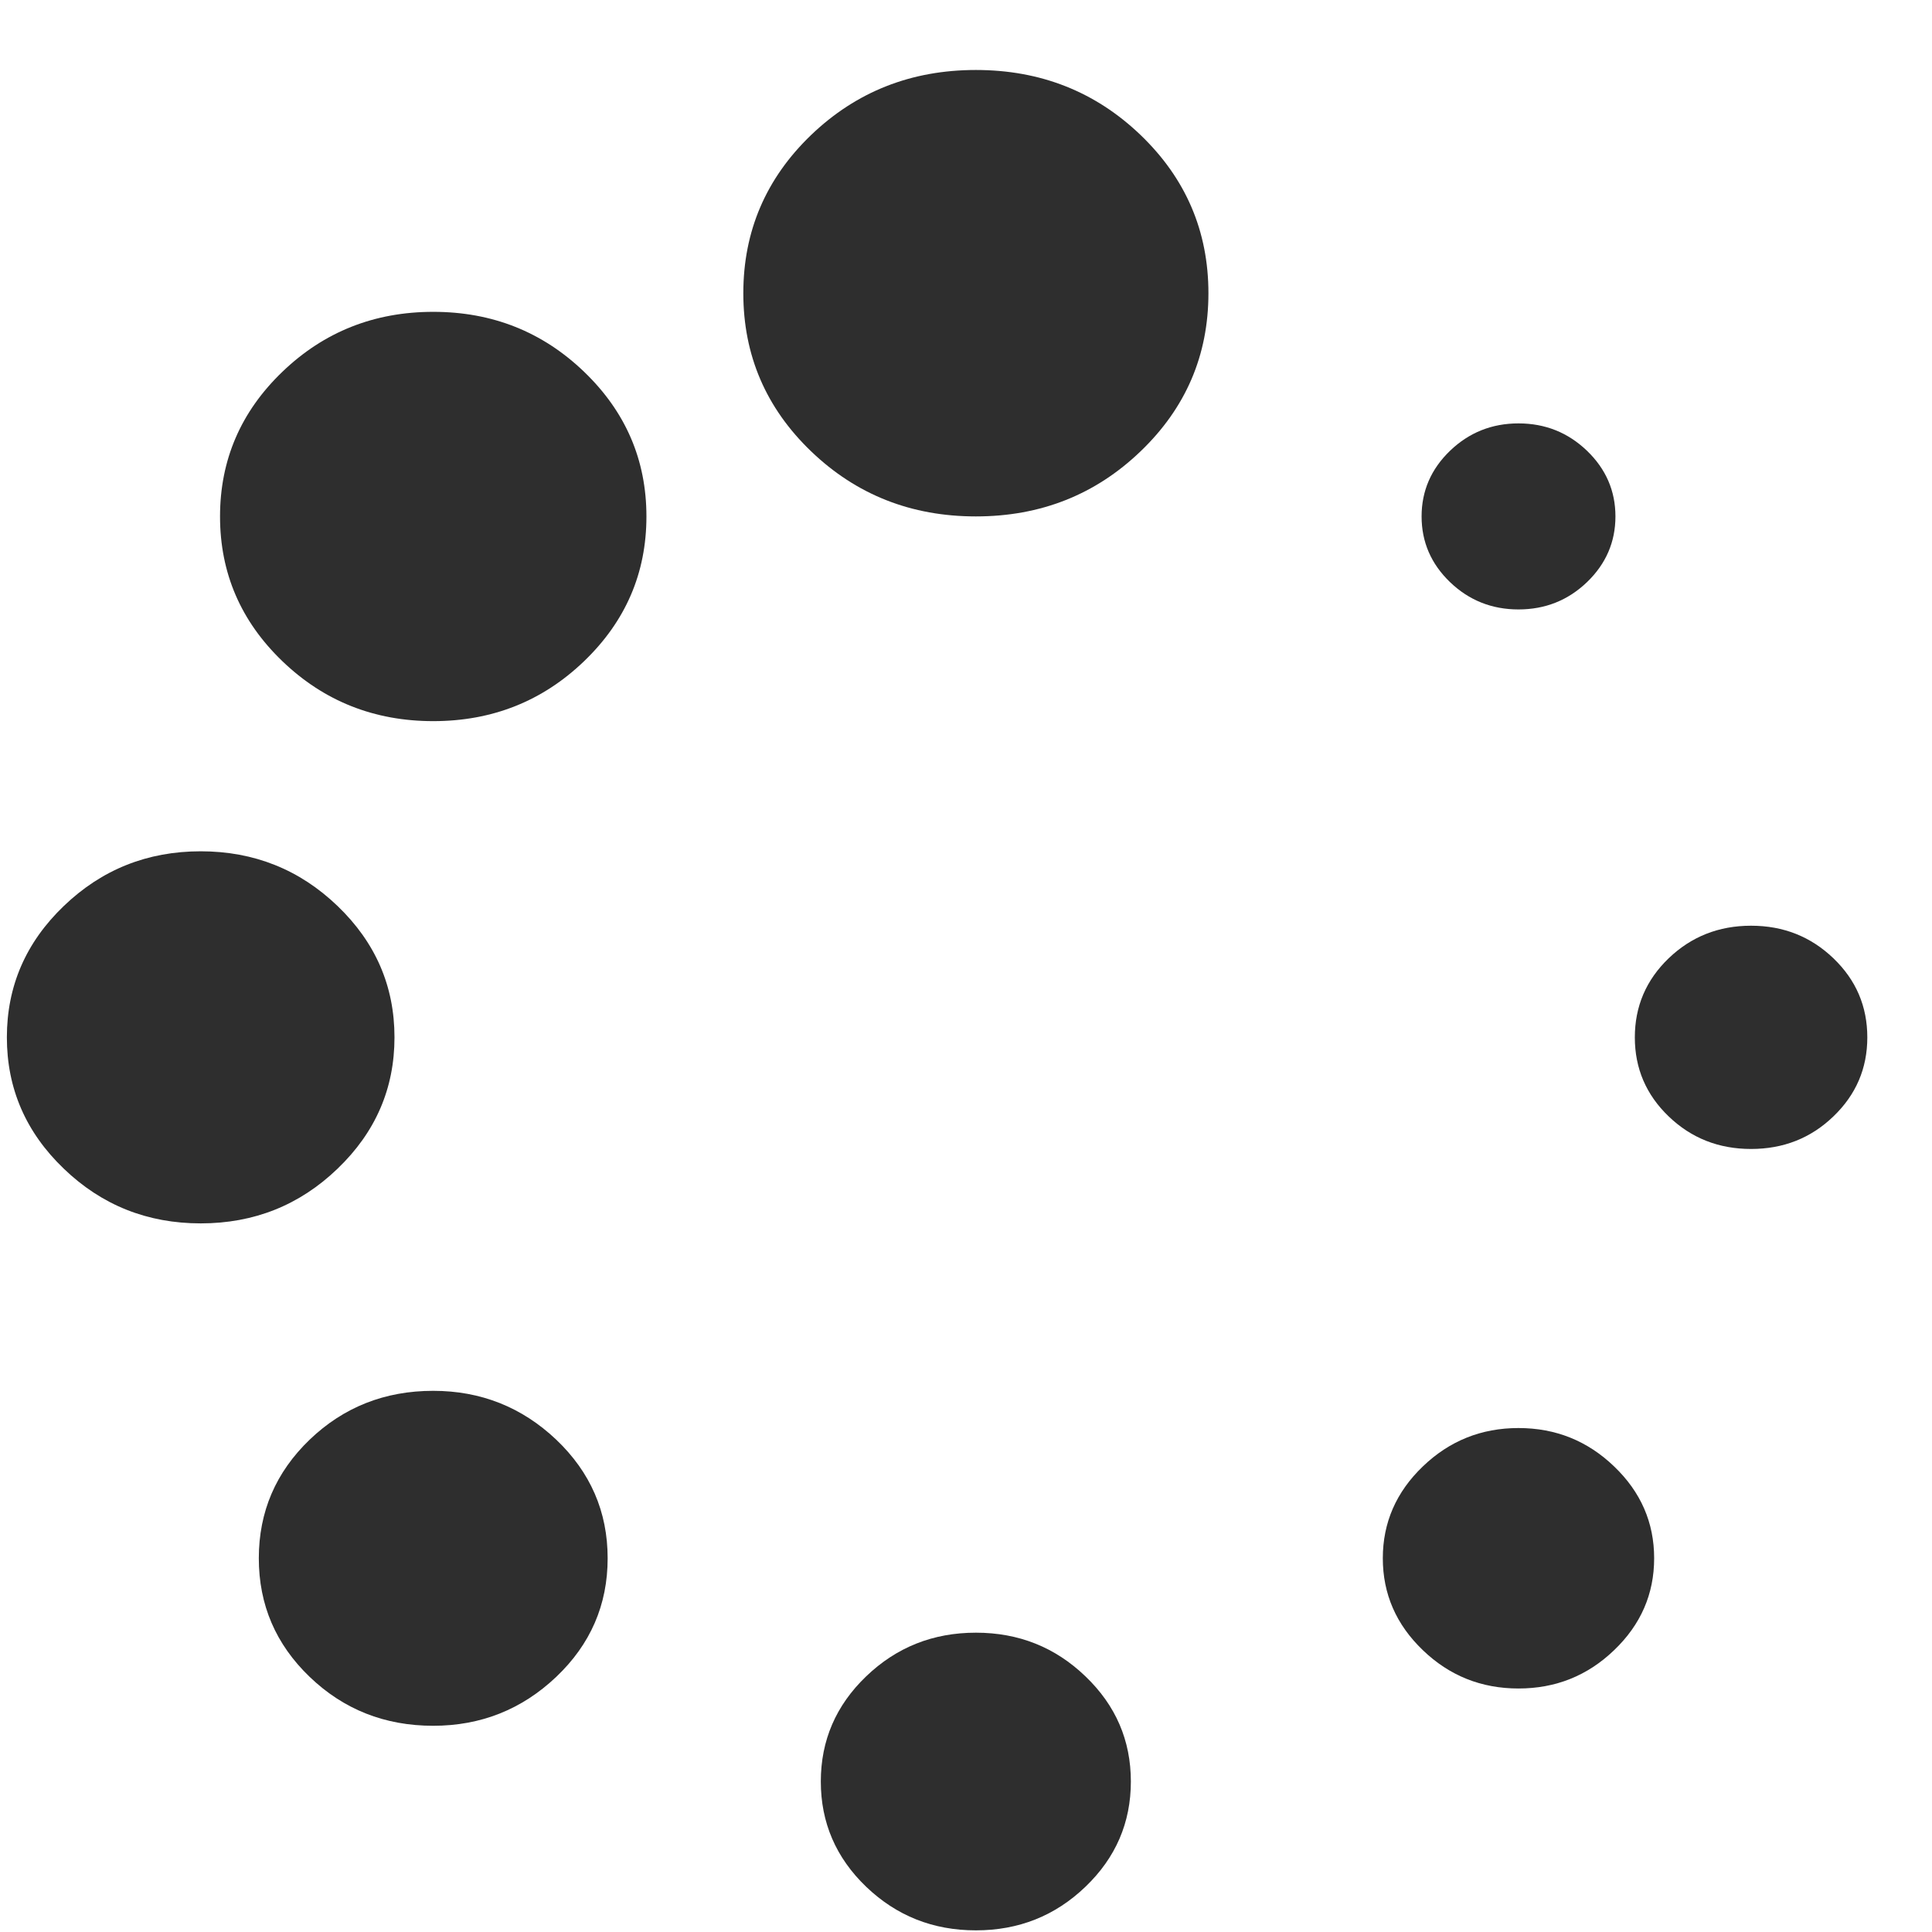
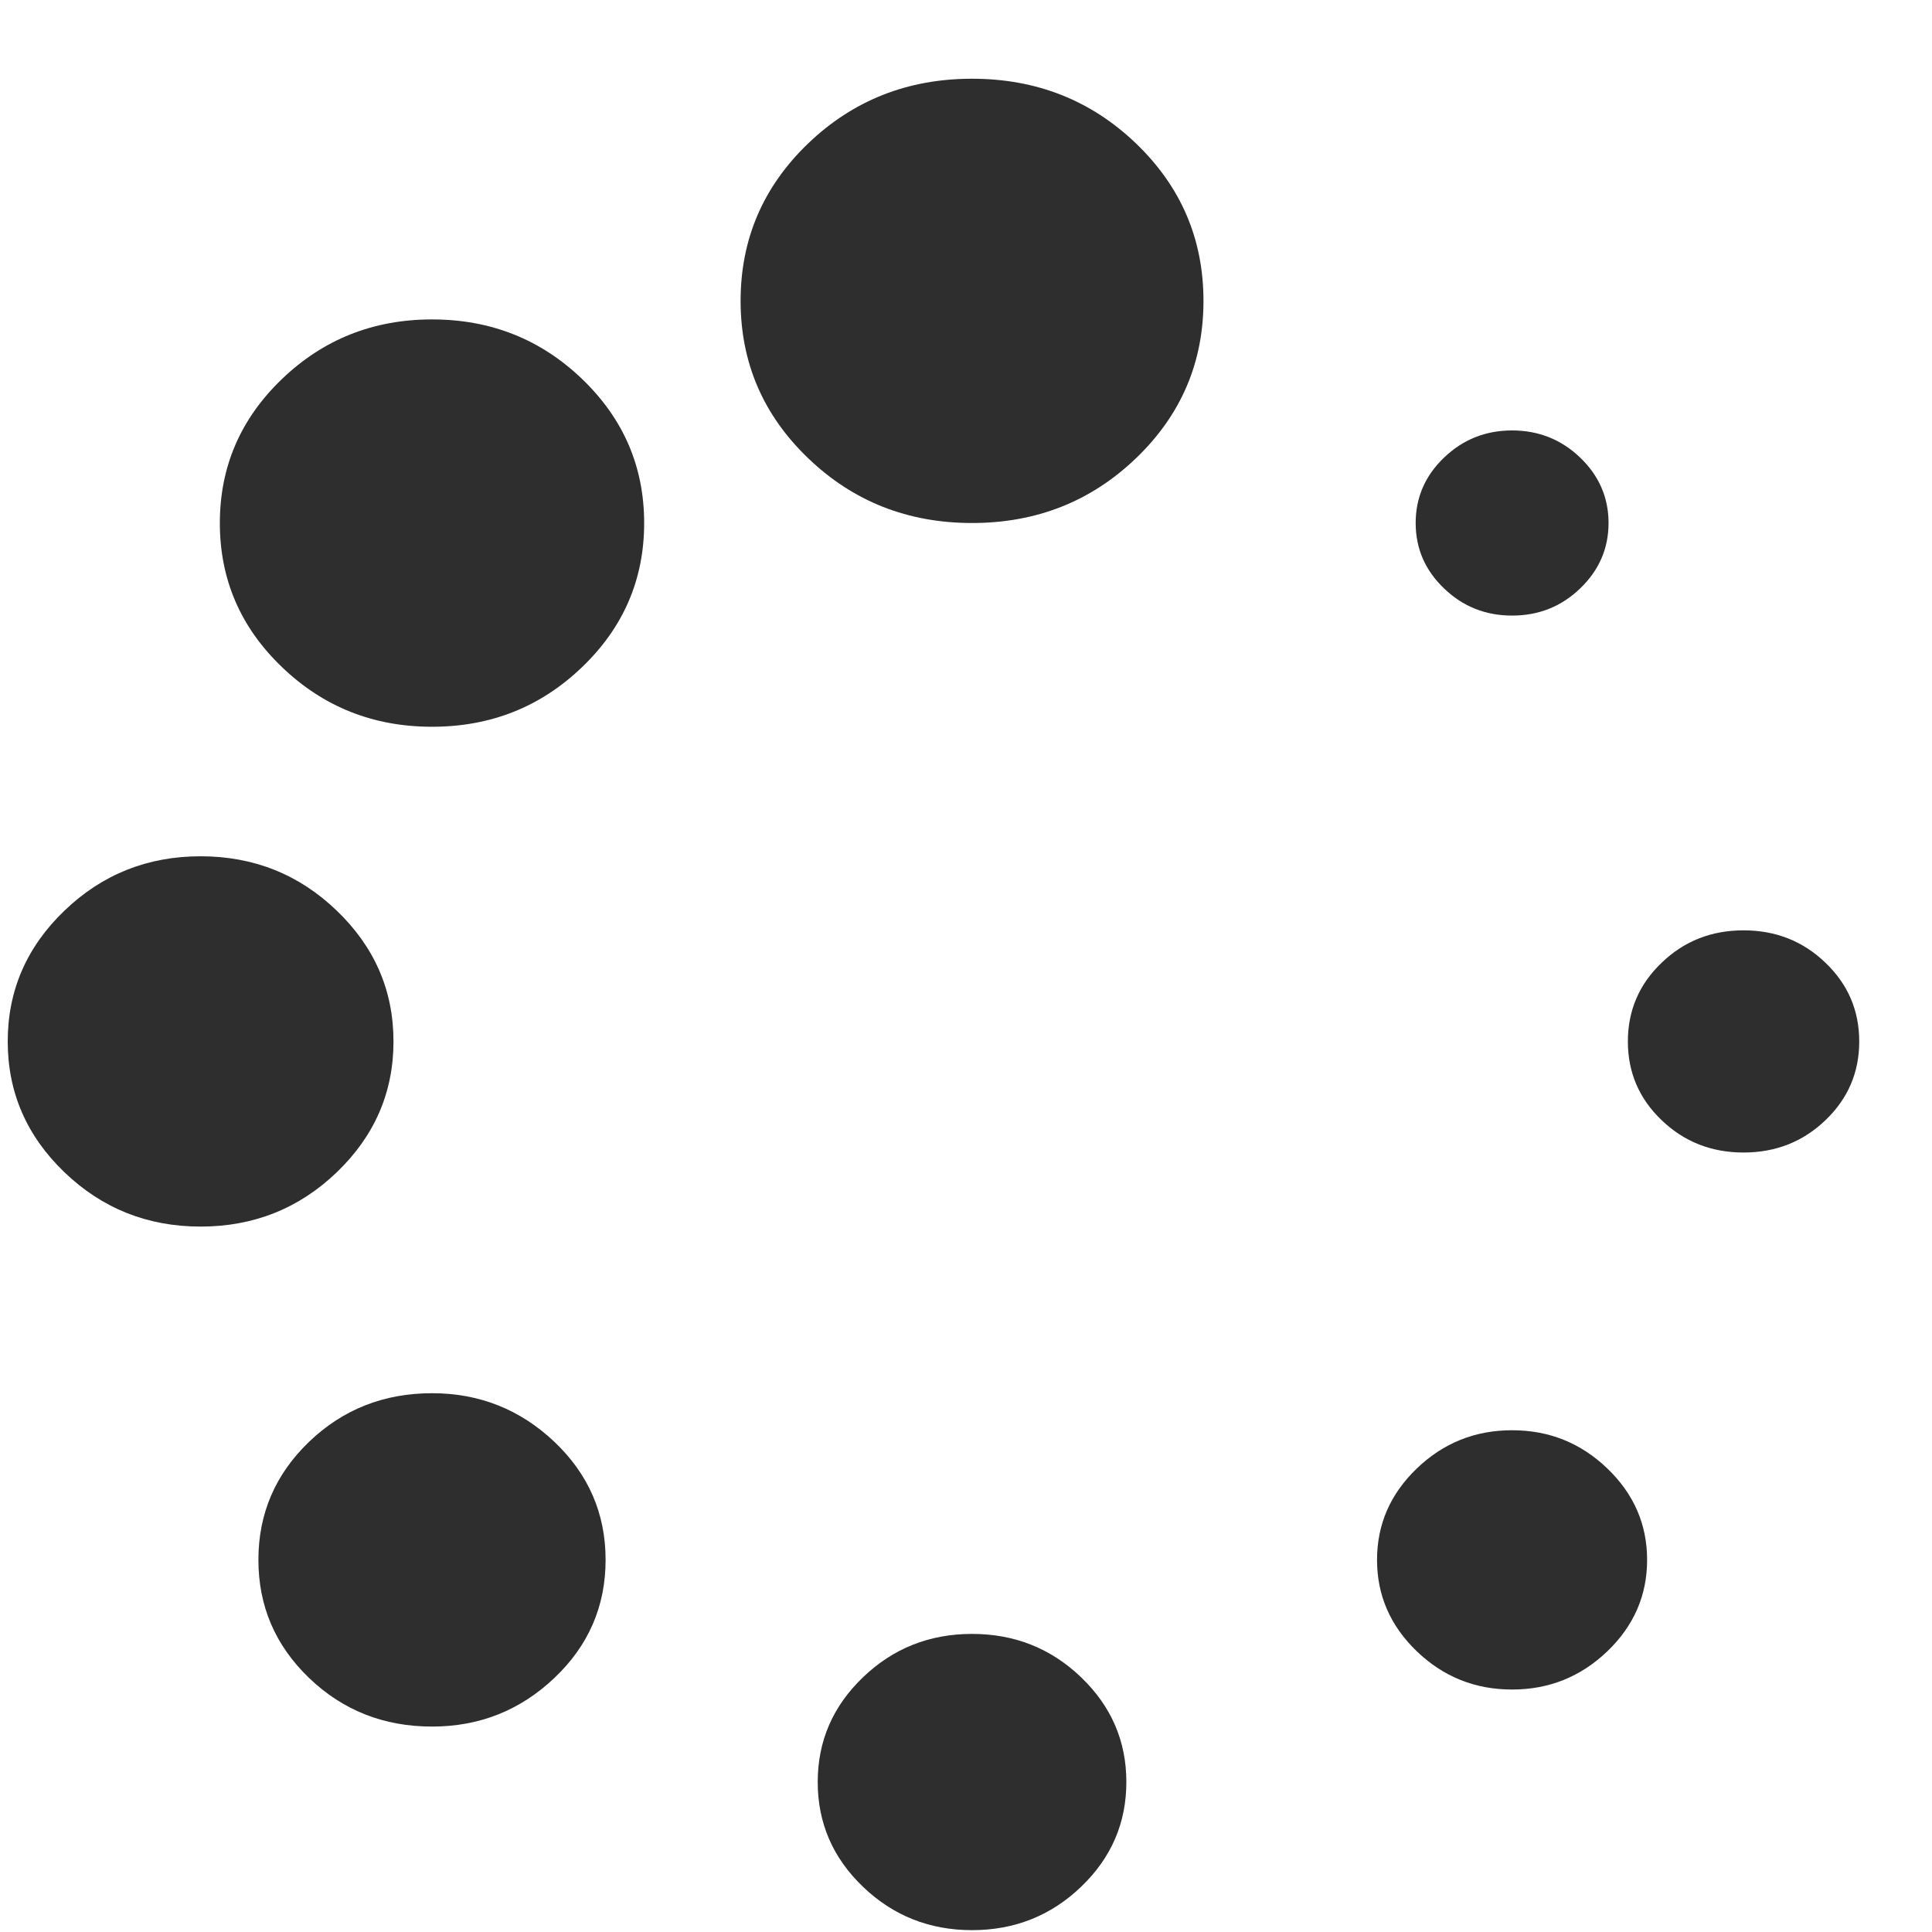
- <svg xmlns="http://www.w3.org/2000/svg" width="27" height="27" viewBox="0 0 27 27" fill="none">
-   <path d="M6.054 19.437C5.377 19.437 4.802 19.665 4.328 20.119C3.854 20.575 3.617 21.127 3.617 21.777C3.617 22.428 3.854 22.98 4.328 23.435C4.802 23.89 5.377 24.118 6.054 24.118C6.72 24.118 7.293 23.89 7.773 23.435C8.252 22.98 8.492 22.428 8.492 21.777C8.492 21.127 8.252 20.575 7.773 20.119C7.293 19.665 6.72 19.437 6.054 19.437Z" fill="#2E2E2E" />
-   <path d="M5.513 14.497C5.513 13.782 5.248 13.171 4.717 12.661C4.187 12.152 3.549 11.897 2.805 11.897C2.06 11.897 1.422 12.152 0.892 12.661C0.361 13.17 0.096 13.782 0.096 14.497C0.096 15.212 0.361 15.824 0.892 16.333C1.422 16.843 2.06 17.097 2.805 17.097C3.549 17.097 4.187 16.843 4.717 16.333C5.248 15.824 5.513 15.212 5.513 14.497Z" fill="#2E2E2E" />
-   <path d="M21.221 8.517C21.594 8.517 21.913 8.39 22.178 8.136C22.443 7.881 22.576 7.575 22.576 7.217C22.576 6.86 22.443 6.554 22.178 6.299C21.913 6.045 21.594 5.917 21.221 5.917C20.849 5.917 20.53 6.045 20.265 6.299C20 6.554 19.867 6.86 19.867 7.217C19.867 7.575 20 7.881 20.265 8.136C20.53 8.39 20.849 8.517 21.221 8.517Z" fill="#2E2E2E" />
-   <path d="M6.055 4.358C5.231 4.358 4.528 4.637 3.947 5.195C3.366 5.753 3.075 6.427 3.075 7.218C3.075 8.009 3.366 8.683 3.947 9.241C4.528 9.799 5.231 10.078 6.055 10.078C6.878 10.078 7.581 9.799 8.162 9.241C8.743 8.683 9.034 8.009 9.034 7.218C9.034 6.427 8.743 5.753 8.162 5.195C7.581 4.637 6.878 4.358 6.055 4.358Z" fill="#2E2E2E" />
-   <path d="M25.622 13.392C25.306 13.089 24.923 12.937 24.471 12.937C24.02 12.937 23.636 13.089 23.32 13.392C23.005 13.695 22.847 14.064 22.847 14.498C22.847 14.931 23.005 15.3 23.32 15.602C23.636 15.906 24.02 16.057 24.471 16.057C24.923 16.057 25.307 15.906 25.622 15.602C25.938 15.299 26.096 14.931 26.096 14.498C26.096 14.064 25.939 13.696 25.622 13.392Z" fill="#2E2E2E" />
-   <path d="M21.221 19.957C20.702 19.957 20.256 20.136 19.884 20.494C19.512 20.851 19.325 21.279 19.325 21.777C19.325 22.276 19.512 22.704 19.884 23.061C20.256 23.419 20.702 23.597 21.221 23.597C21.74 23.597 22.186 23.419 22.558 23.061C22.931 22.704 23.117 22.276 23.117 21.777C23.117 21.279 22.931 20.851 22.558 20.494C22.186 20.136 21.74 19.957 21.221 19.957Z" fill="#2E2E2E" />
-   <path d="M13.638 22.817C13.04 22.817 12.529 23.02 12.105 23.427C11.682 23.833 11.471 24.323 11.471 24.897C11.471 25.471 11.682 25.962 12.105 26.368C12.529 26.774 13.039 26.977 13.638 26.977C14.236 26.977 14.746 26.774 15.169 26.368C15.593 25.962 15.804 25.471 15.804 24.897C15.804 24.323 15.593 23.833 15.169 23.427C14.746 23.02 14.236 22.817 13.638 22.817Z" fill="#2E2E2E" />
-   <path d="M13.638 0.978C12.735 0.978 11.967 1.281 11.335 1.887C10.704 2.494 10.388 3.231 10.388 4.098C10.388 4.964 10.704 5.701 11.335 6.307C11.967 6.914 12.735 7.217 13.638 7.217C14.541 7.217 15.308 6.914 15.94 6.307C16.572 5.701 16.888 4.964 16.888 4.098C16.888 3.231 16.572 2.494 15.94 1.887C15.308 1.281 14.541 0.978 13.638 0.978Z" fill="#2E2E2E" />
+ <svg xmlns="http://www.w3.org/2000/svg" width="24" height="24" viewBox="0 0 24 24" fill="none">
+   <path d="M5.367 17.307C4.768 17.307 4.259 17.508 3.839 17.911C3.42 18.314 3.21 18.802 3.21 19.377C3.21 19.953 3.42 20.441 3.839 20.844C4.259 21.247 4.768 21.448 5.367 21.448C5.956 21.448 6.462 21.247 6.887 20.844C7.311 20.442 7.523 19.953 7.523 19.377C7.523 18.802 7.311 18.314 6.887 17.911C6.462 17.509 5.956 17.307 5.367 17.307Z" fill="#2E2E2E" />
+   <path d="M4.888 12.937C4.888 12.305 4.653 11.764 4.184 11.313C3.715 10.862 3.151 10.637 2.492 10.637C1.833 10.637 1.269 10.862 0.8 11.313C0.331 11.763 0.096 12.305 0.096 12.937C0.096 13.57 0.331 14.111 0.8 14.562C1.269 15.012 1.833 15.237 2.492 15.237C3.151 15.237 3.715 15.012 4.184 14.562C4.653 14.111 4.888 13.57 4.888 12.937Z" fill="#2E2E2E" />
+   <path d="M18.784 7.647C19.113 7.647 19.396 7.535 19.63 7.309C19.864 7.084 19.982 6.813 19.982 6.497C19.982 6.181 19.864 5.91 19.63 5.685C19.395 5.46 19.113 5.347 18.784 5.347C18.454 5.347 18.172 5.46 17.938 5.685C17.703 5.91 17.586 6.181 17.586 6.497C17.586 6.814 17.703 7.084 17.938 7.309C18.172 7.535 18.454 7.647 18.784 7.647Z" fill="#2E2E2E" />
+   <path d="M5.367 3.968C4.638 3.968 4.017 4.215 3.503 4.708C2.988 5.202 2.731 5.798 2.731 6.498C2.731 7.197 2.988 7.794 3.503 8.287C4.017 8.781 4.638 9.028 5.367 9.028C6.096 9.028 6.717 8.781 7.231 8.287C7.745 7.794 8.002 7.197 8.002 6.498C8.002 5.798 7.745 5.202 7.231 4.708C6.717 4.215 6.096 3.968 5.367 3.968Z" fill="#2E2E2E" />
+   <path d="M22.677 11.96C22.398 11.691 22.058 11.557 21.659 11.557C21.259 11.557 20.92 11.691 20.641 11.96C20.361 12.228 20.222 12.554 20.222 12.938C20.222 13.321 20.361 13.647 20.641 13.915C20.92 14.183 21.259 14.317 21.659 14.317C22.058 14.317 22.398 14.183 22.677 13.915C22.957 13.647 23.096 13.321 23.096 12.938C23.096 12.554 22.957 12.228 22.677 11.96Z" fill="#2E2E2E" />
+   <path d="M18.784 17.767C18.324 17.767 17.93 17.925 17.6 18.242C17.271 18.558 17.106 18.936 17.106 19.378C17.106 19.818 17.271 20.197 17.6 20.513C17.93 20.83 18.324 20.988 18.784 20.988C19.243 20.988 19.637 20.829 19.967 20.513C20.296 20.197 20.461 19.818 20.461 19.378C20.461 18.936 20.296 18.558 19.967 18.242C19.637 17.925 19.243 17.767 18.784 17.767Z" fill="#2E2E2E" />
+   <path d="M12.075 20.297C11.546 20.297 11.094 20.477 10.72 20.836C10.345 21.196 10.158 21.629 10.158 22.137C10.158 22.645 10.345 23.079 10.72 23.438C11.094 23.797 11.546 23.977 12.075 23.977C12.604 23.977 13.056 23.797 13.43 23.438C13.805 23.079 13.992 22.645 13.992 22.137C13.992 21.629 13.805 21.196 13.43 20.836C13.056 20.477 12.604 20.297 12.075 20.297Z" fill="#2E2E2E" />
+   <path d="M12.075 0.978C11.277 0.978 10.598 1.246 10.039 1.782C9.48 2.319 9.2 2.971 9.2 3.738C9.2 4.504 9.48 5.156 10.039 5.692C10.598 6.229 11.277 6.497 12.075 6.497C12.874 6.497 13.553 6.229 14.112 5.692C14.671 5.156 14.95 4.504 14.95 3.738C14.95 2.971 14.671 2.319 14.112 1.782C13.553 1.246 12.874 0.978 12.075 0.978Z" fill="#2E2E2E" />
</svg>
